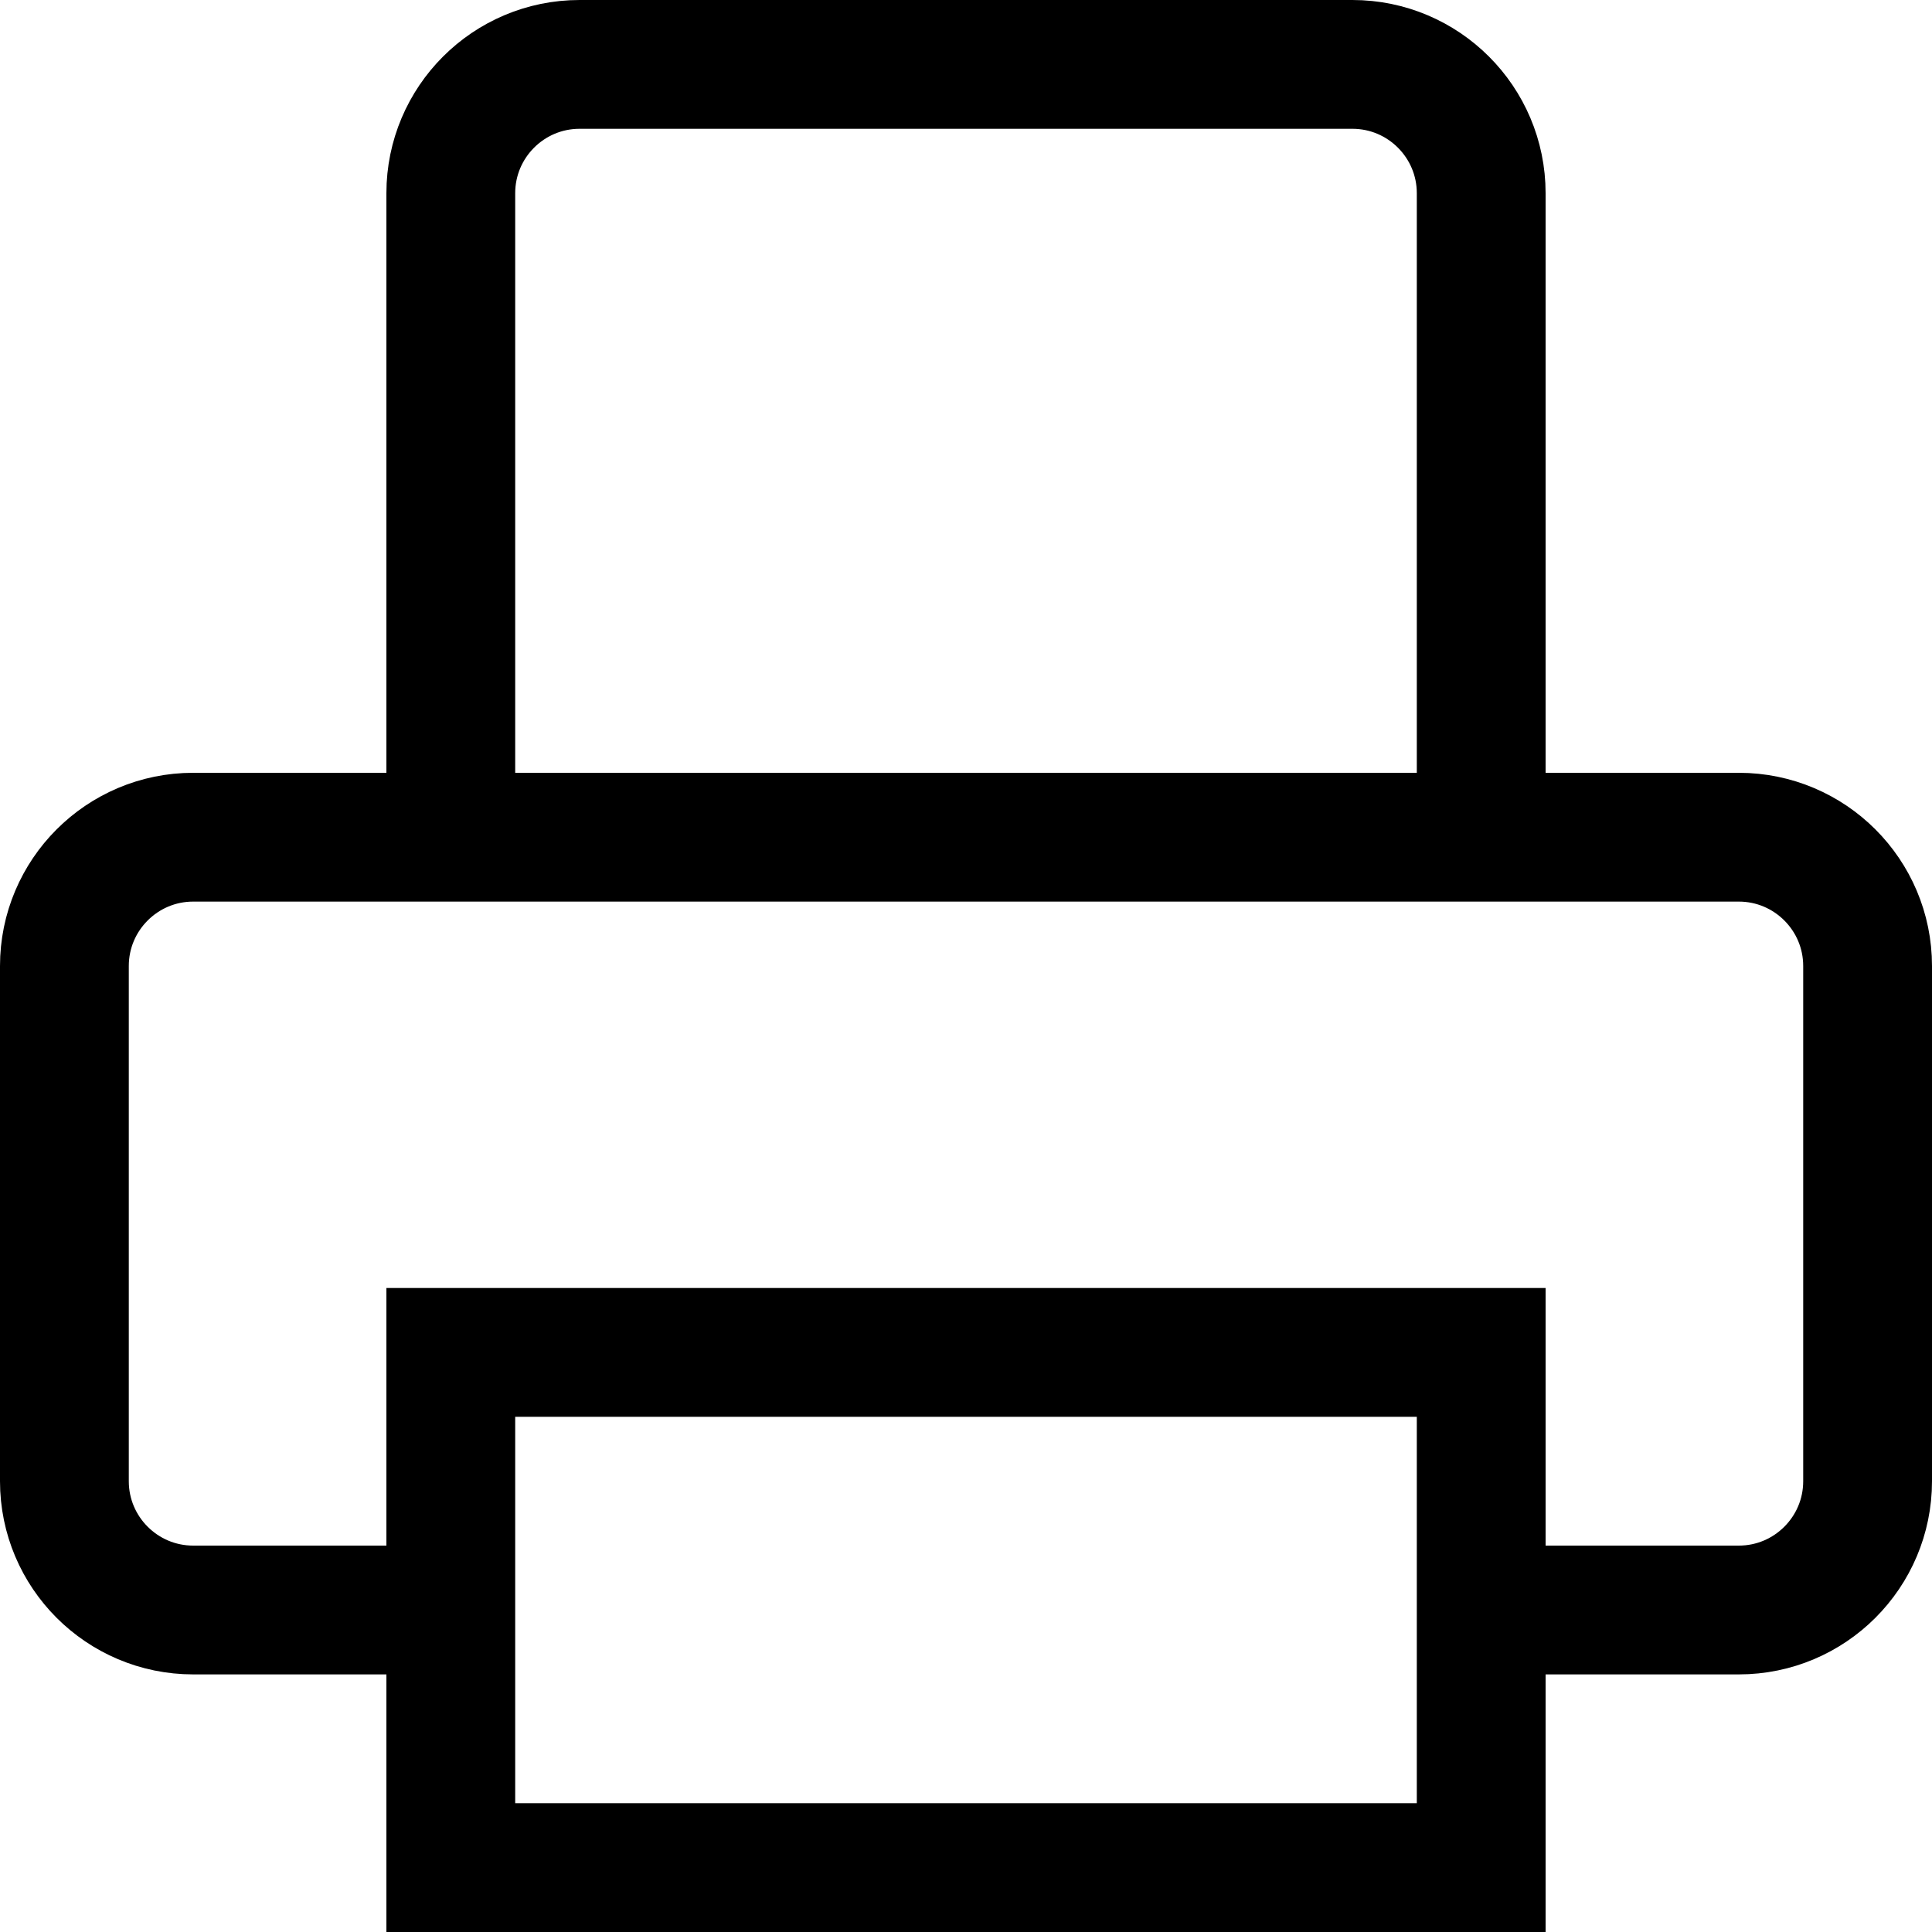
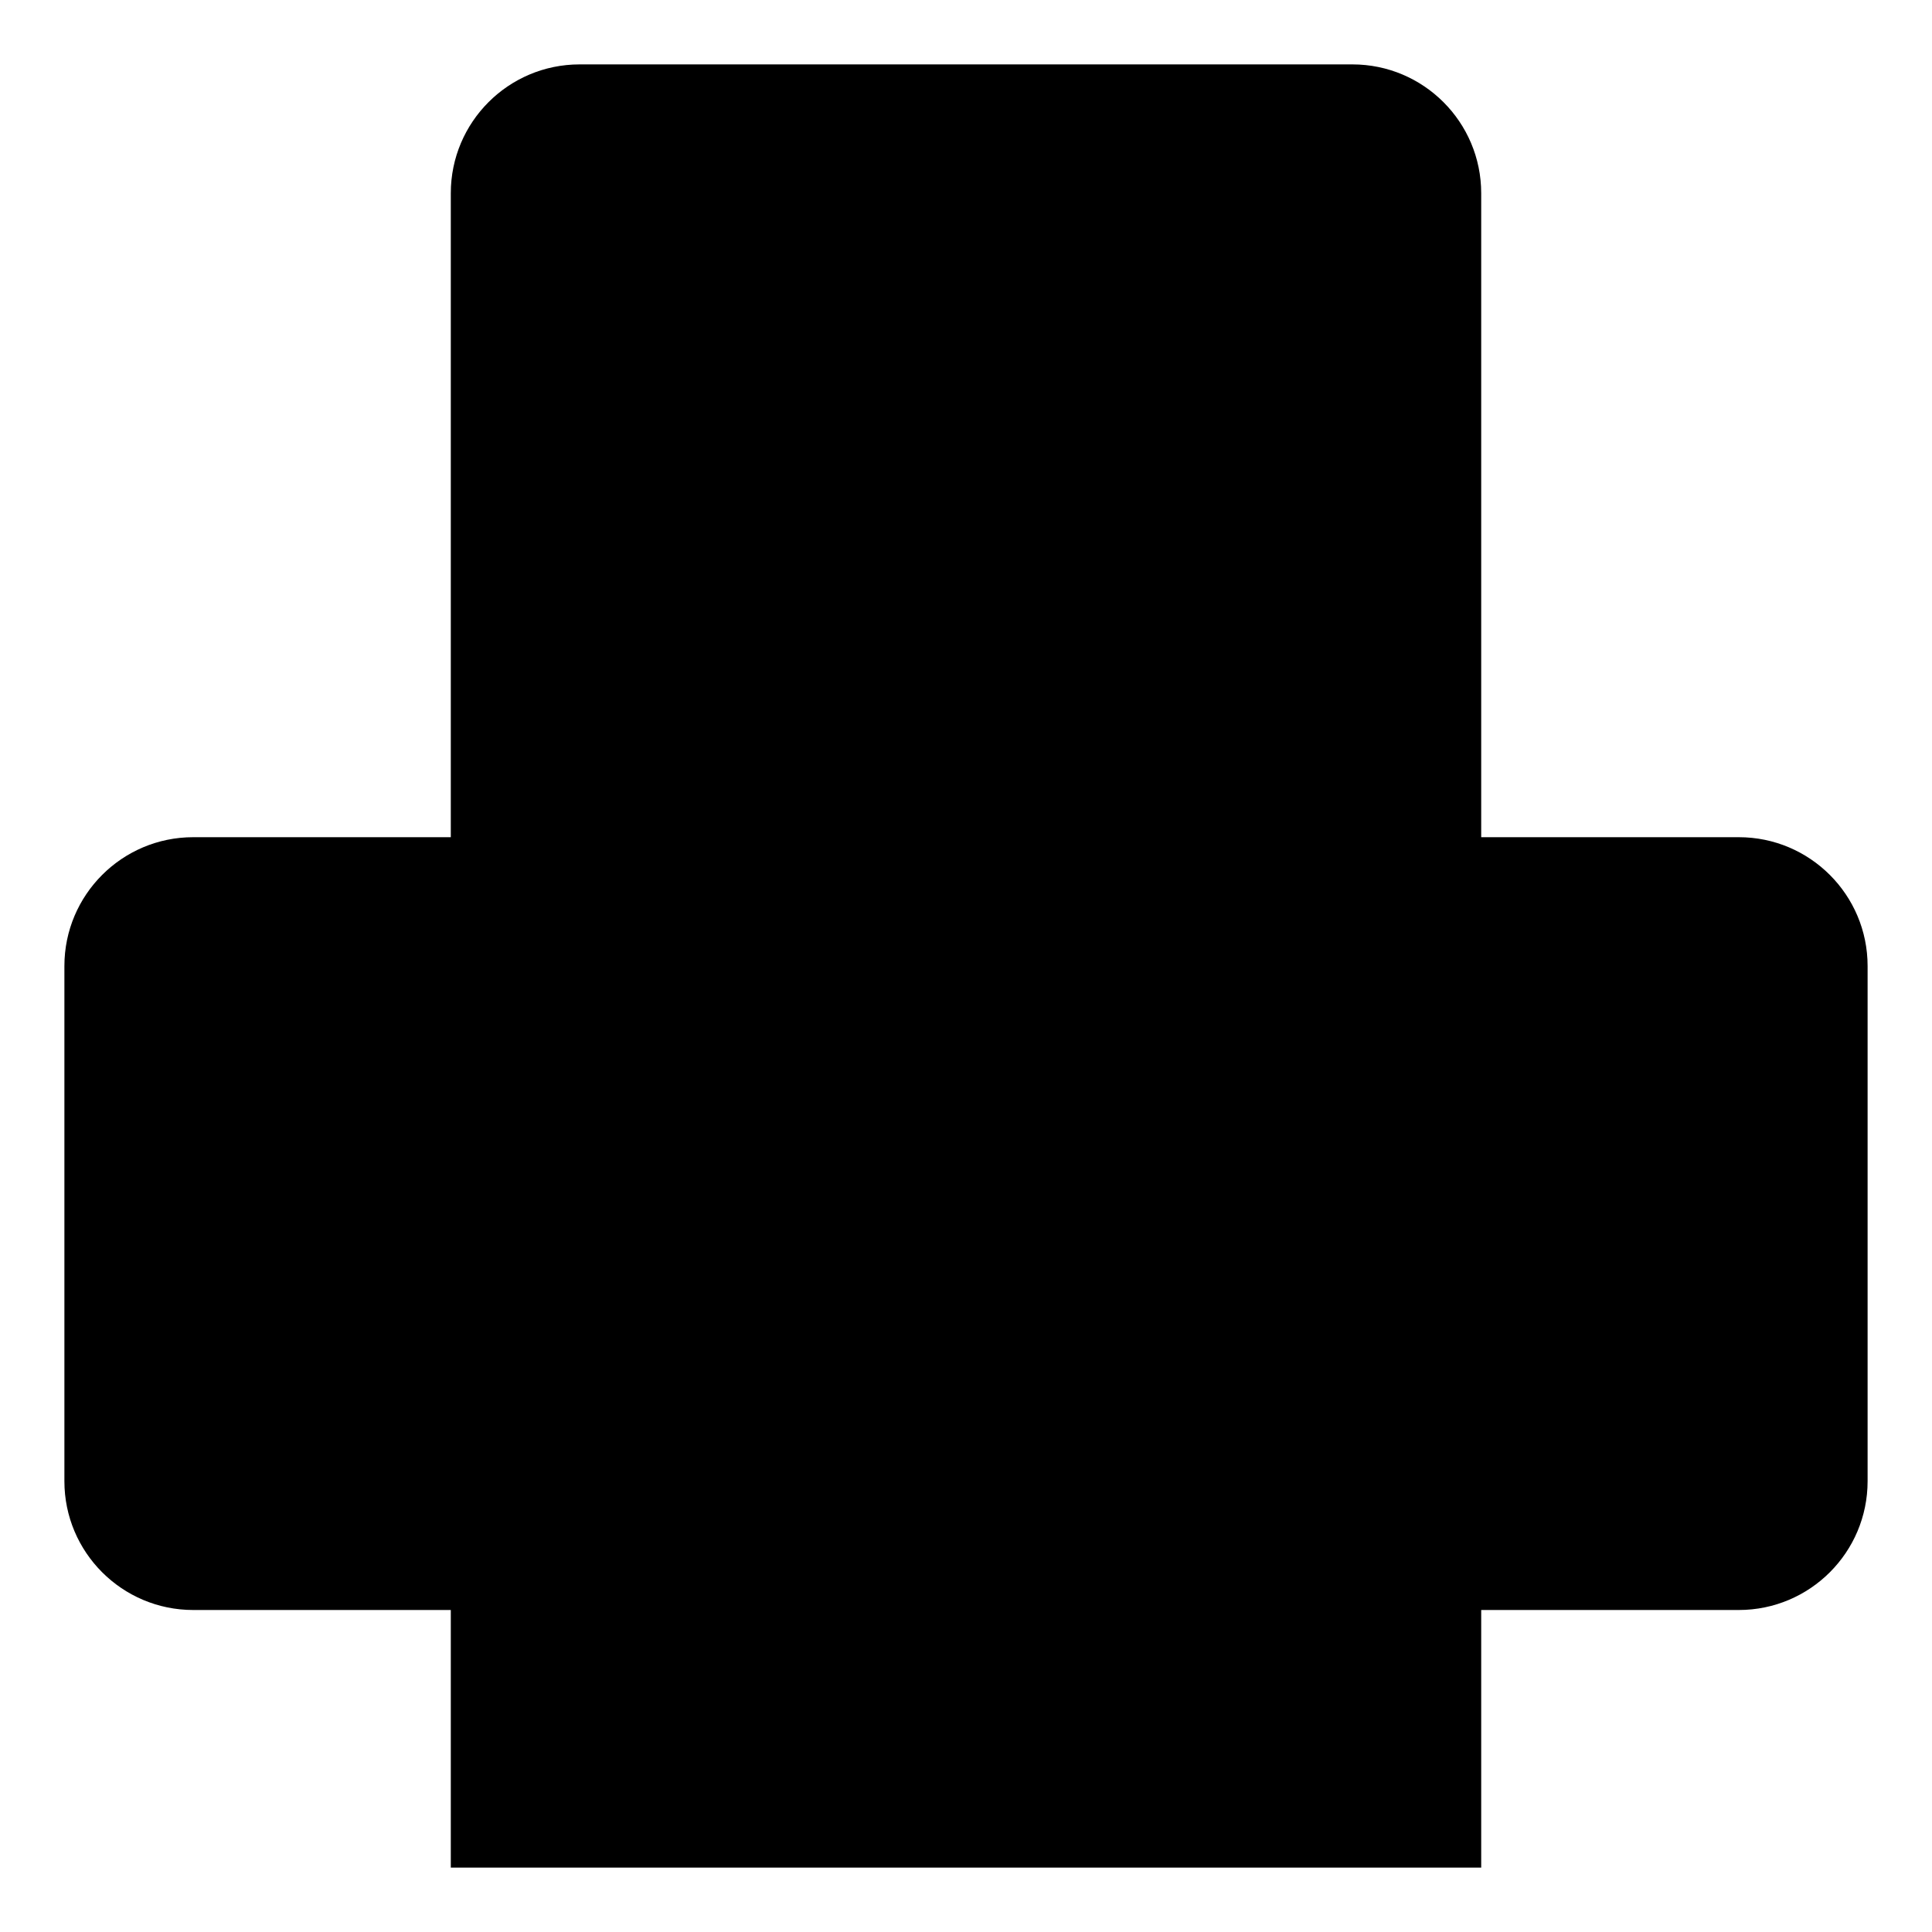
- <svg xmlns="http://www.w3.org/2000/svg" fill="none" stroke="black" width="15" height="15" viewBox="0 0 15 15">
+ <svg xmlns="http://www.w3.org/2000/svg" fill="current" stroke="current" width="15" height="15" viewBox="0 0 15 15">
  <path d="M3.5 12.5H1.5C0.948 12.5 0.5 12.052 0.5 11.5V7.5C0.5 6.948 0.948 6.5 1.5 6.5H13.5C14.052 6.5 14.5 6.948 14.5 7.5V11.5C14.5 12.052 14.052 12.5 13.5 12.5H11.5M3.5 6.5V1.5C3.5 0.948 3.948 0.5 4.5 0.5H10.5C11.052 0.5 11.5 0.948 11.5 1.5V6.5M3.5 10.5H11.5V14.5H3.5V10.5Z" />
</svg>
